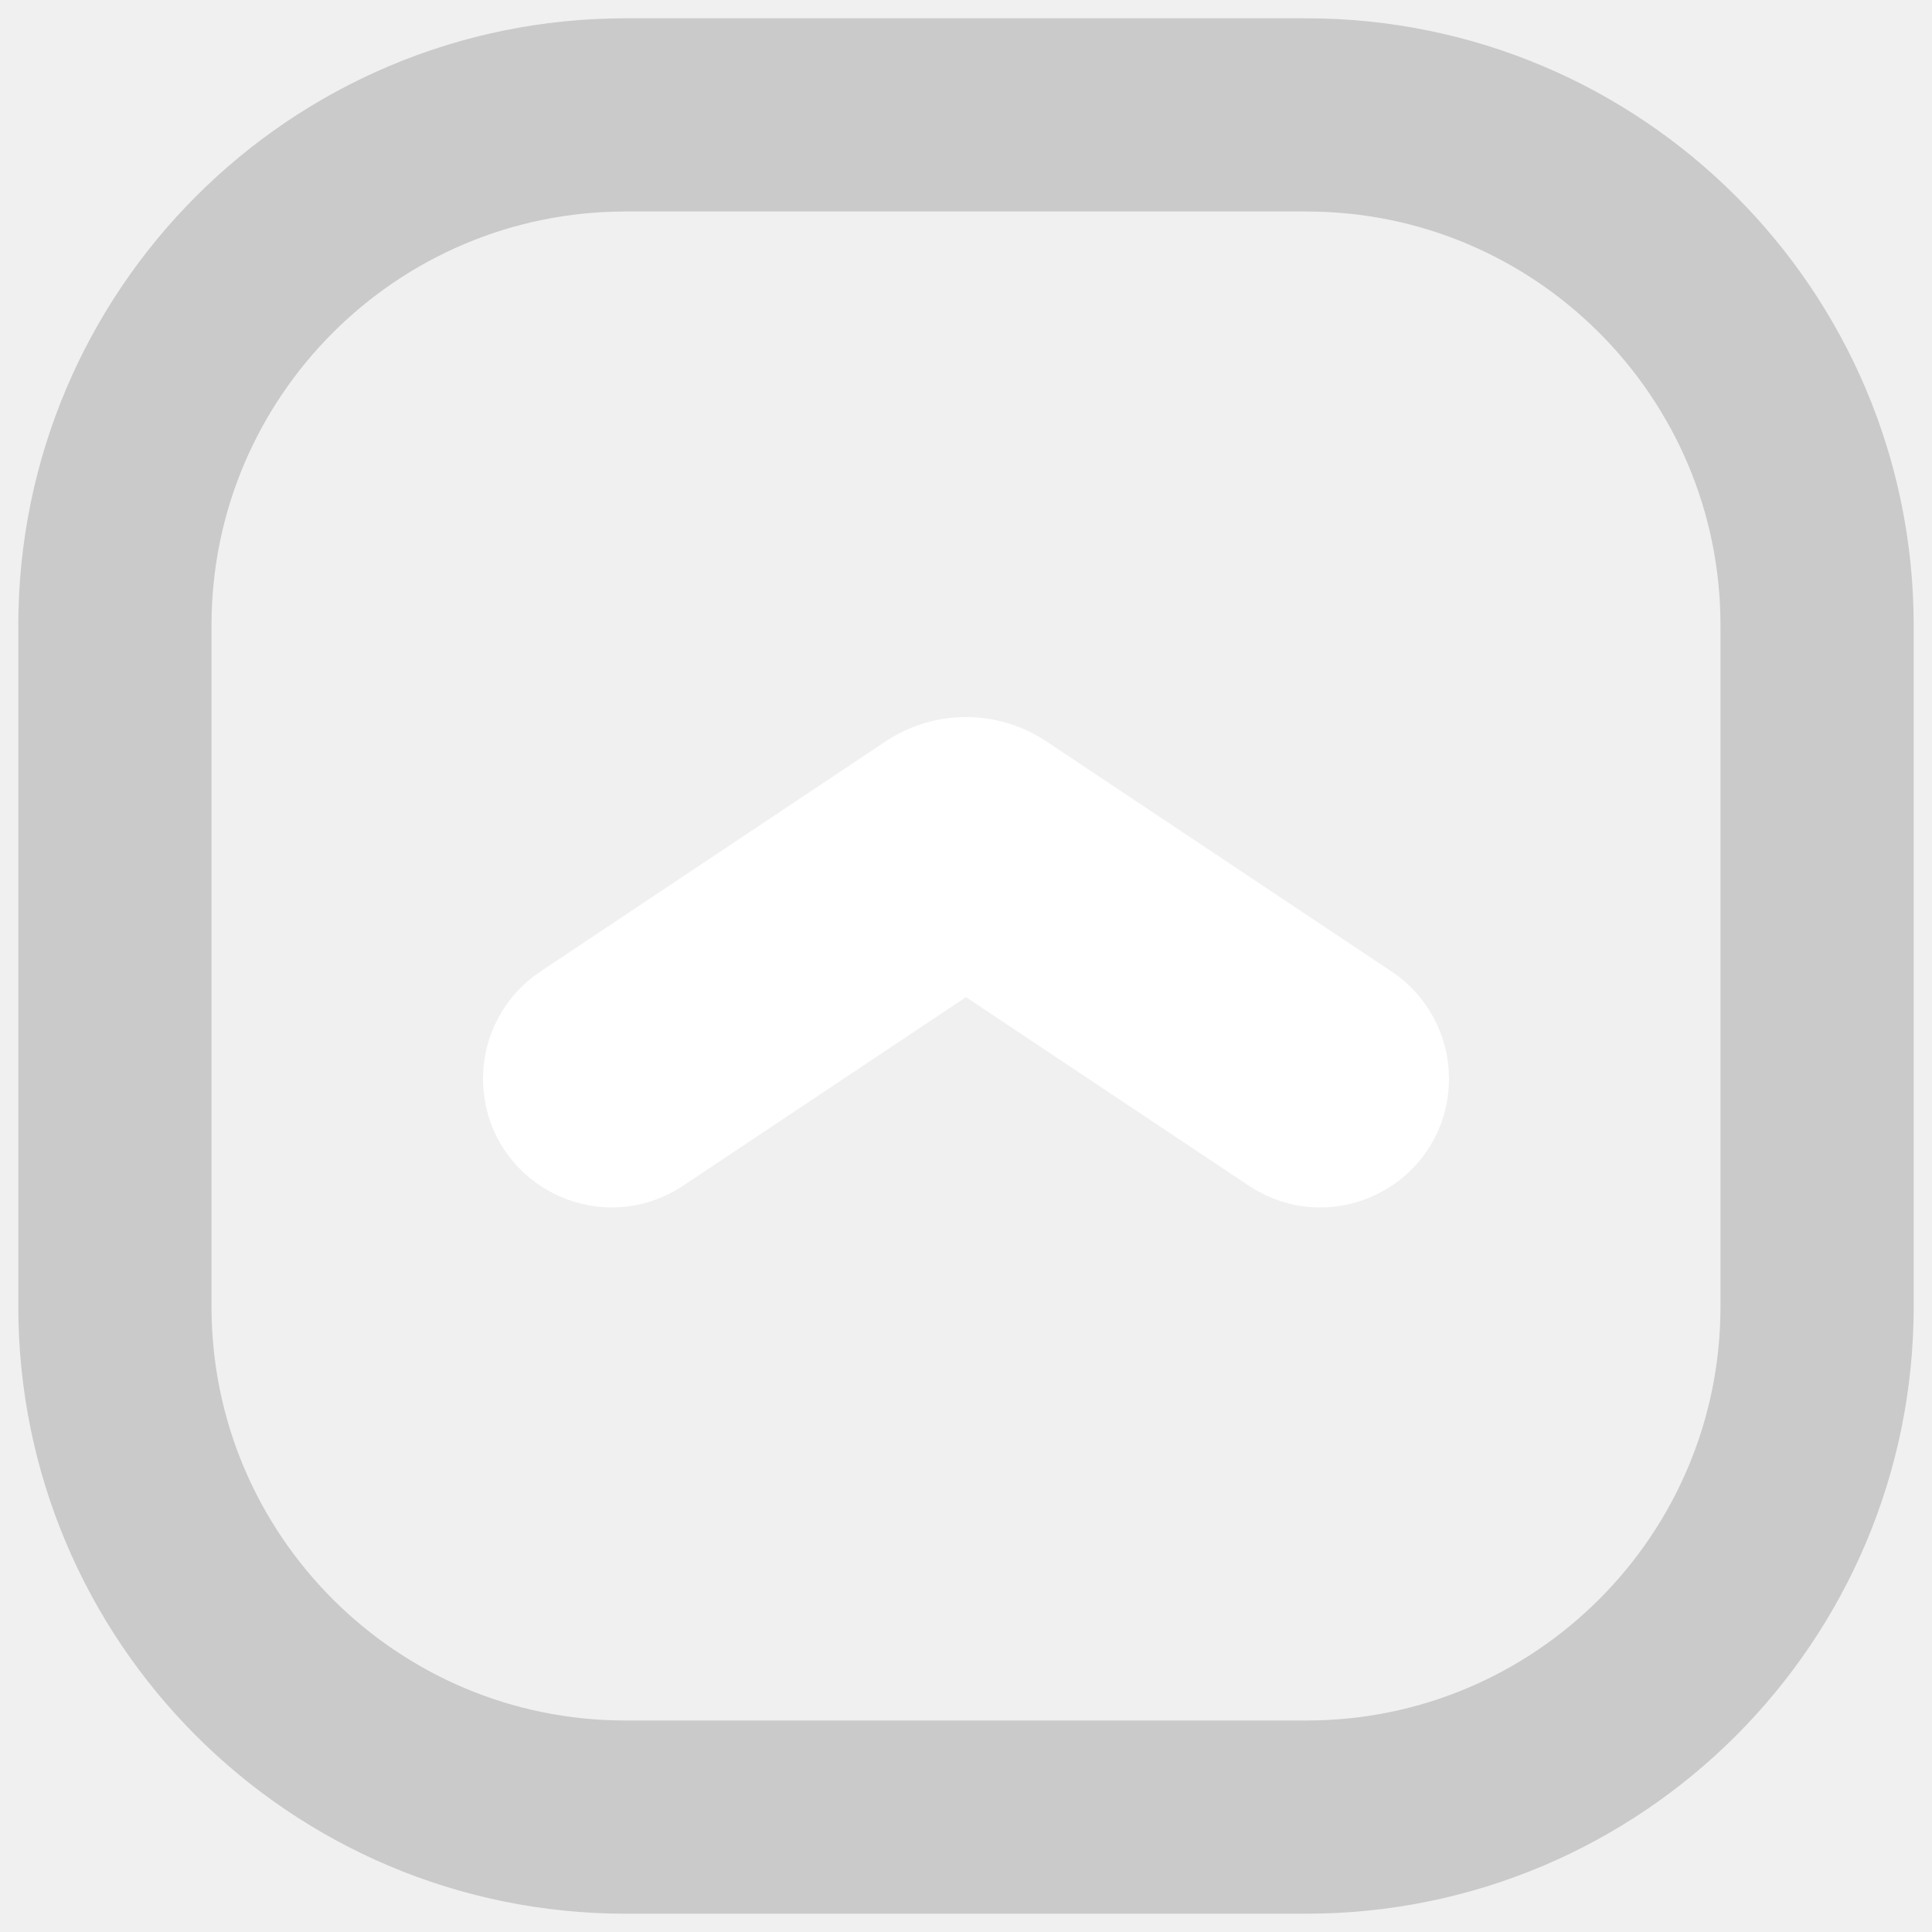
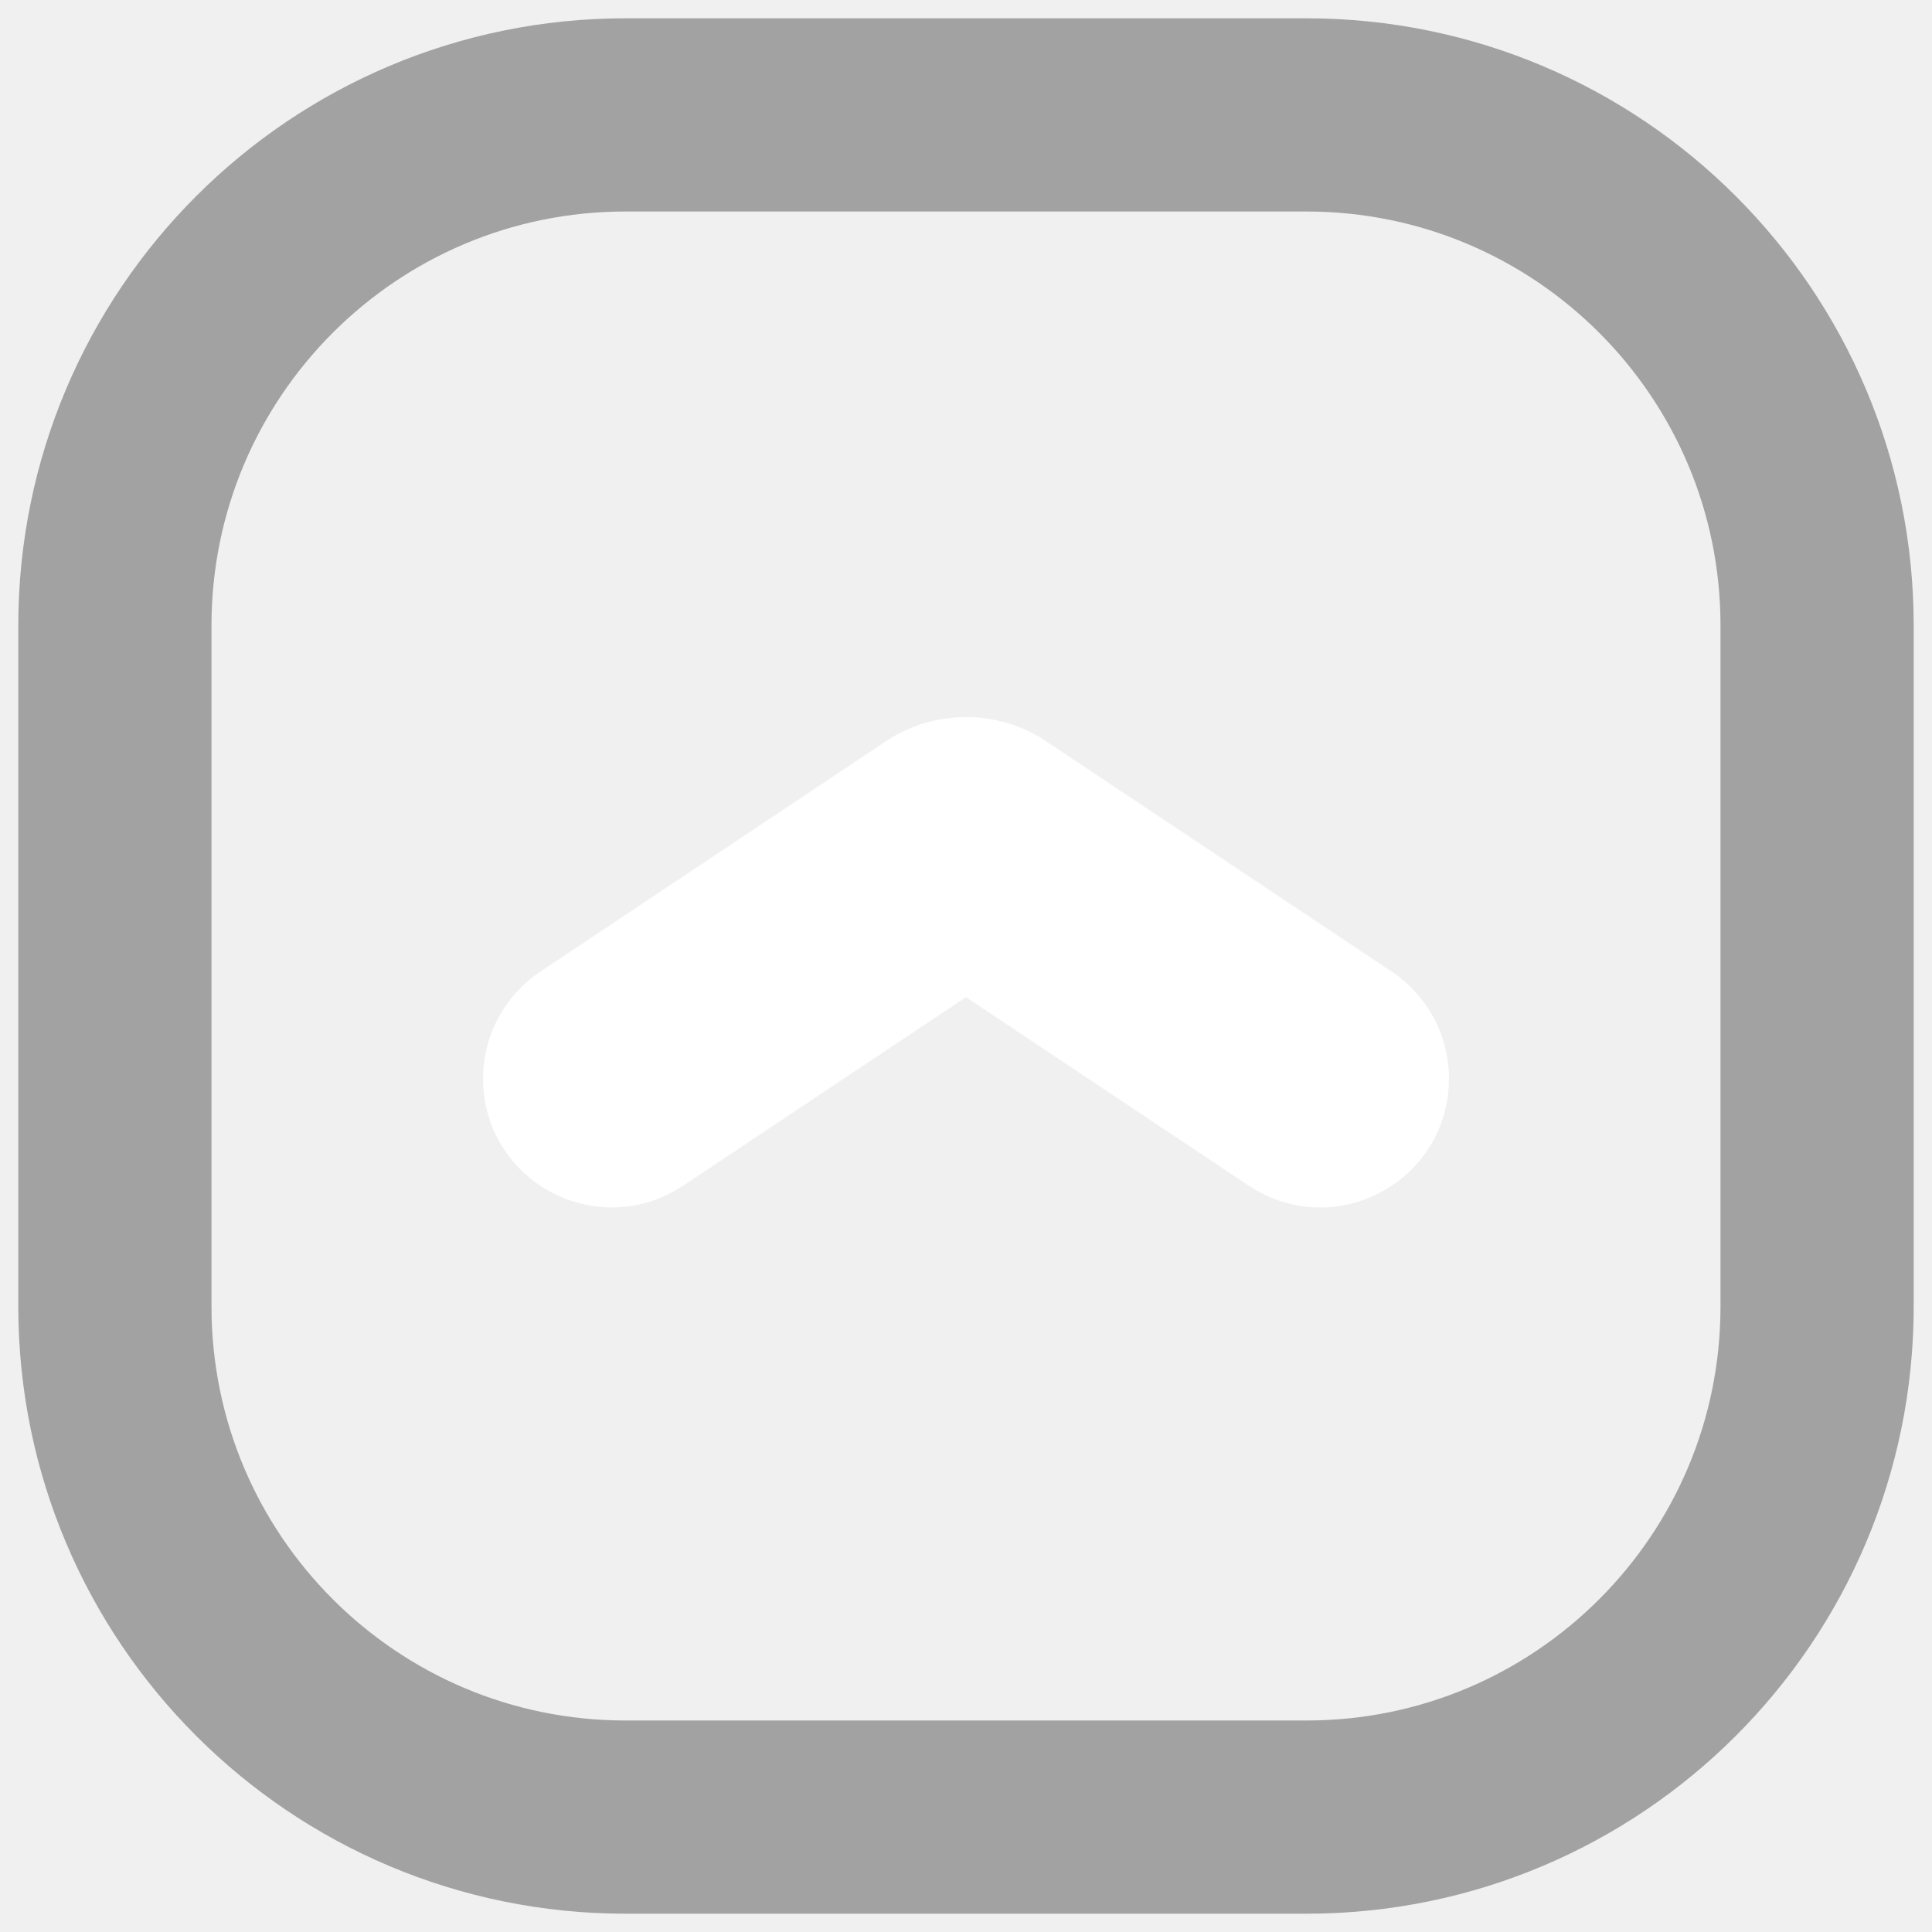
<svg xmlns="http://www.w3.org/2000/svg" viewBox="0,0,256,256" width="24px" height="24px">
  <g transform="translate(51.2,51.2) scale(0.6,0.6)">
-     <g fill="none" fill-rule="nonzero" stroke="#cacaca" stroke-width="42.667" stroke-linecap="butt" stroke-linejoin="miter" stroke-miterlimit="10" stroke-dasharray="" stroke-dashoffset="0" font-family="none" font-weight="none" font-size="none" text-anchor="none" style="mix-blend-mode: normal">
+     <g fill="none" fill-rule="nonzero" stroke="#A2A2A2" stroke-width="42.667" stroke-linecap="butt" stroke-linejoin="miter" stroke-miterlimit="10" stroke-dasharray="" stroke-dashoffset="0" font-family="none" font-weight="none" font-size="none" text-anchor="none" style="mix-blend-mode: normal">
      <path d="M52.816,315.959c-62.284,0 -112.775,-50.491 -112.775,-112.775v-150.367c0,-62.284 50.491,-112.775 112.775,-112.775h150.367c62.284,0 112.775,50.491 112.775,112.775v150.367c0,62.284 -50.491,112.775 -112.775,112.775z" id="shape" />
    </g>
    <g fill="#ffffff" fill-rule="nonzero" stroke="none" stroke-width="none" stroke-linecap="butt" stroke-linejoin="none" stroke-miterlimit="10" stroke-dasharray="" stroke-dashoffset="0" font-family="none" font-weight="none" font-size="none" text-anchor="none" style="mix-blend-mode: normal">
      <path transform="scale(10.66667,10.66667)" d="M21,14.333c0,1.329 -1.481,2.122 -2.587,1.385l-6.413,-4.276l-6.413,4.275c-1.106,0.737 -2.587,-0.055 -2.587,-1.384c0,-0.556 0.278,-1.076 0.741,-1.385l7.15,-4.766c0.672,-0.448 1.547,-0.448 2.219,0l7.15,4.766c0.462,0.309 0.74,0.828 0.74,1.385z" id="strokeMainSVG" stroke="#ffffff" stroke-width="2" stroke-linejoin="round" />
      <g transform="scale(10.66667,10.66667)" stroke="none" stroke-width="1" stroke-linejoin="miter">
        <path d="M20.26,12.948l-7.15,-4.766c-0.672,-0.448 -1.547,-0.448 -2.219,0l-7.15,4.766c-0.463,0.309 -0.741,0.829 -0.741,1.385v0c0,1.329 1.481,2.121 2.587,1.384l6.413,-4.275l6.413,4.276c1.106,0.737 2.587,-0.056 2.587,-1.385v0c0,-0.557 -0.278,-1.076 -0.74,-1.385z" />
      </g>
    </g>
  </g>
</svg>
